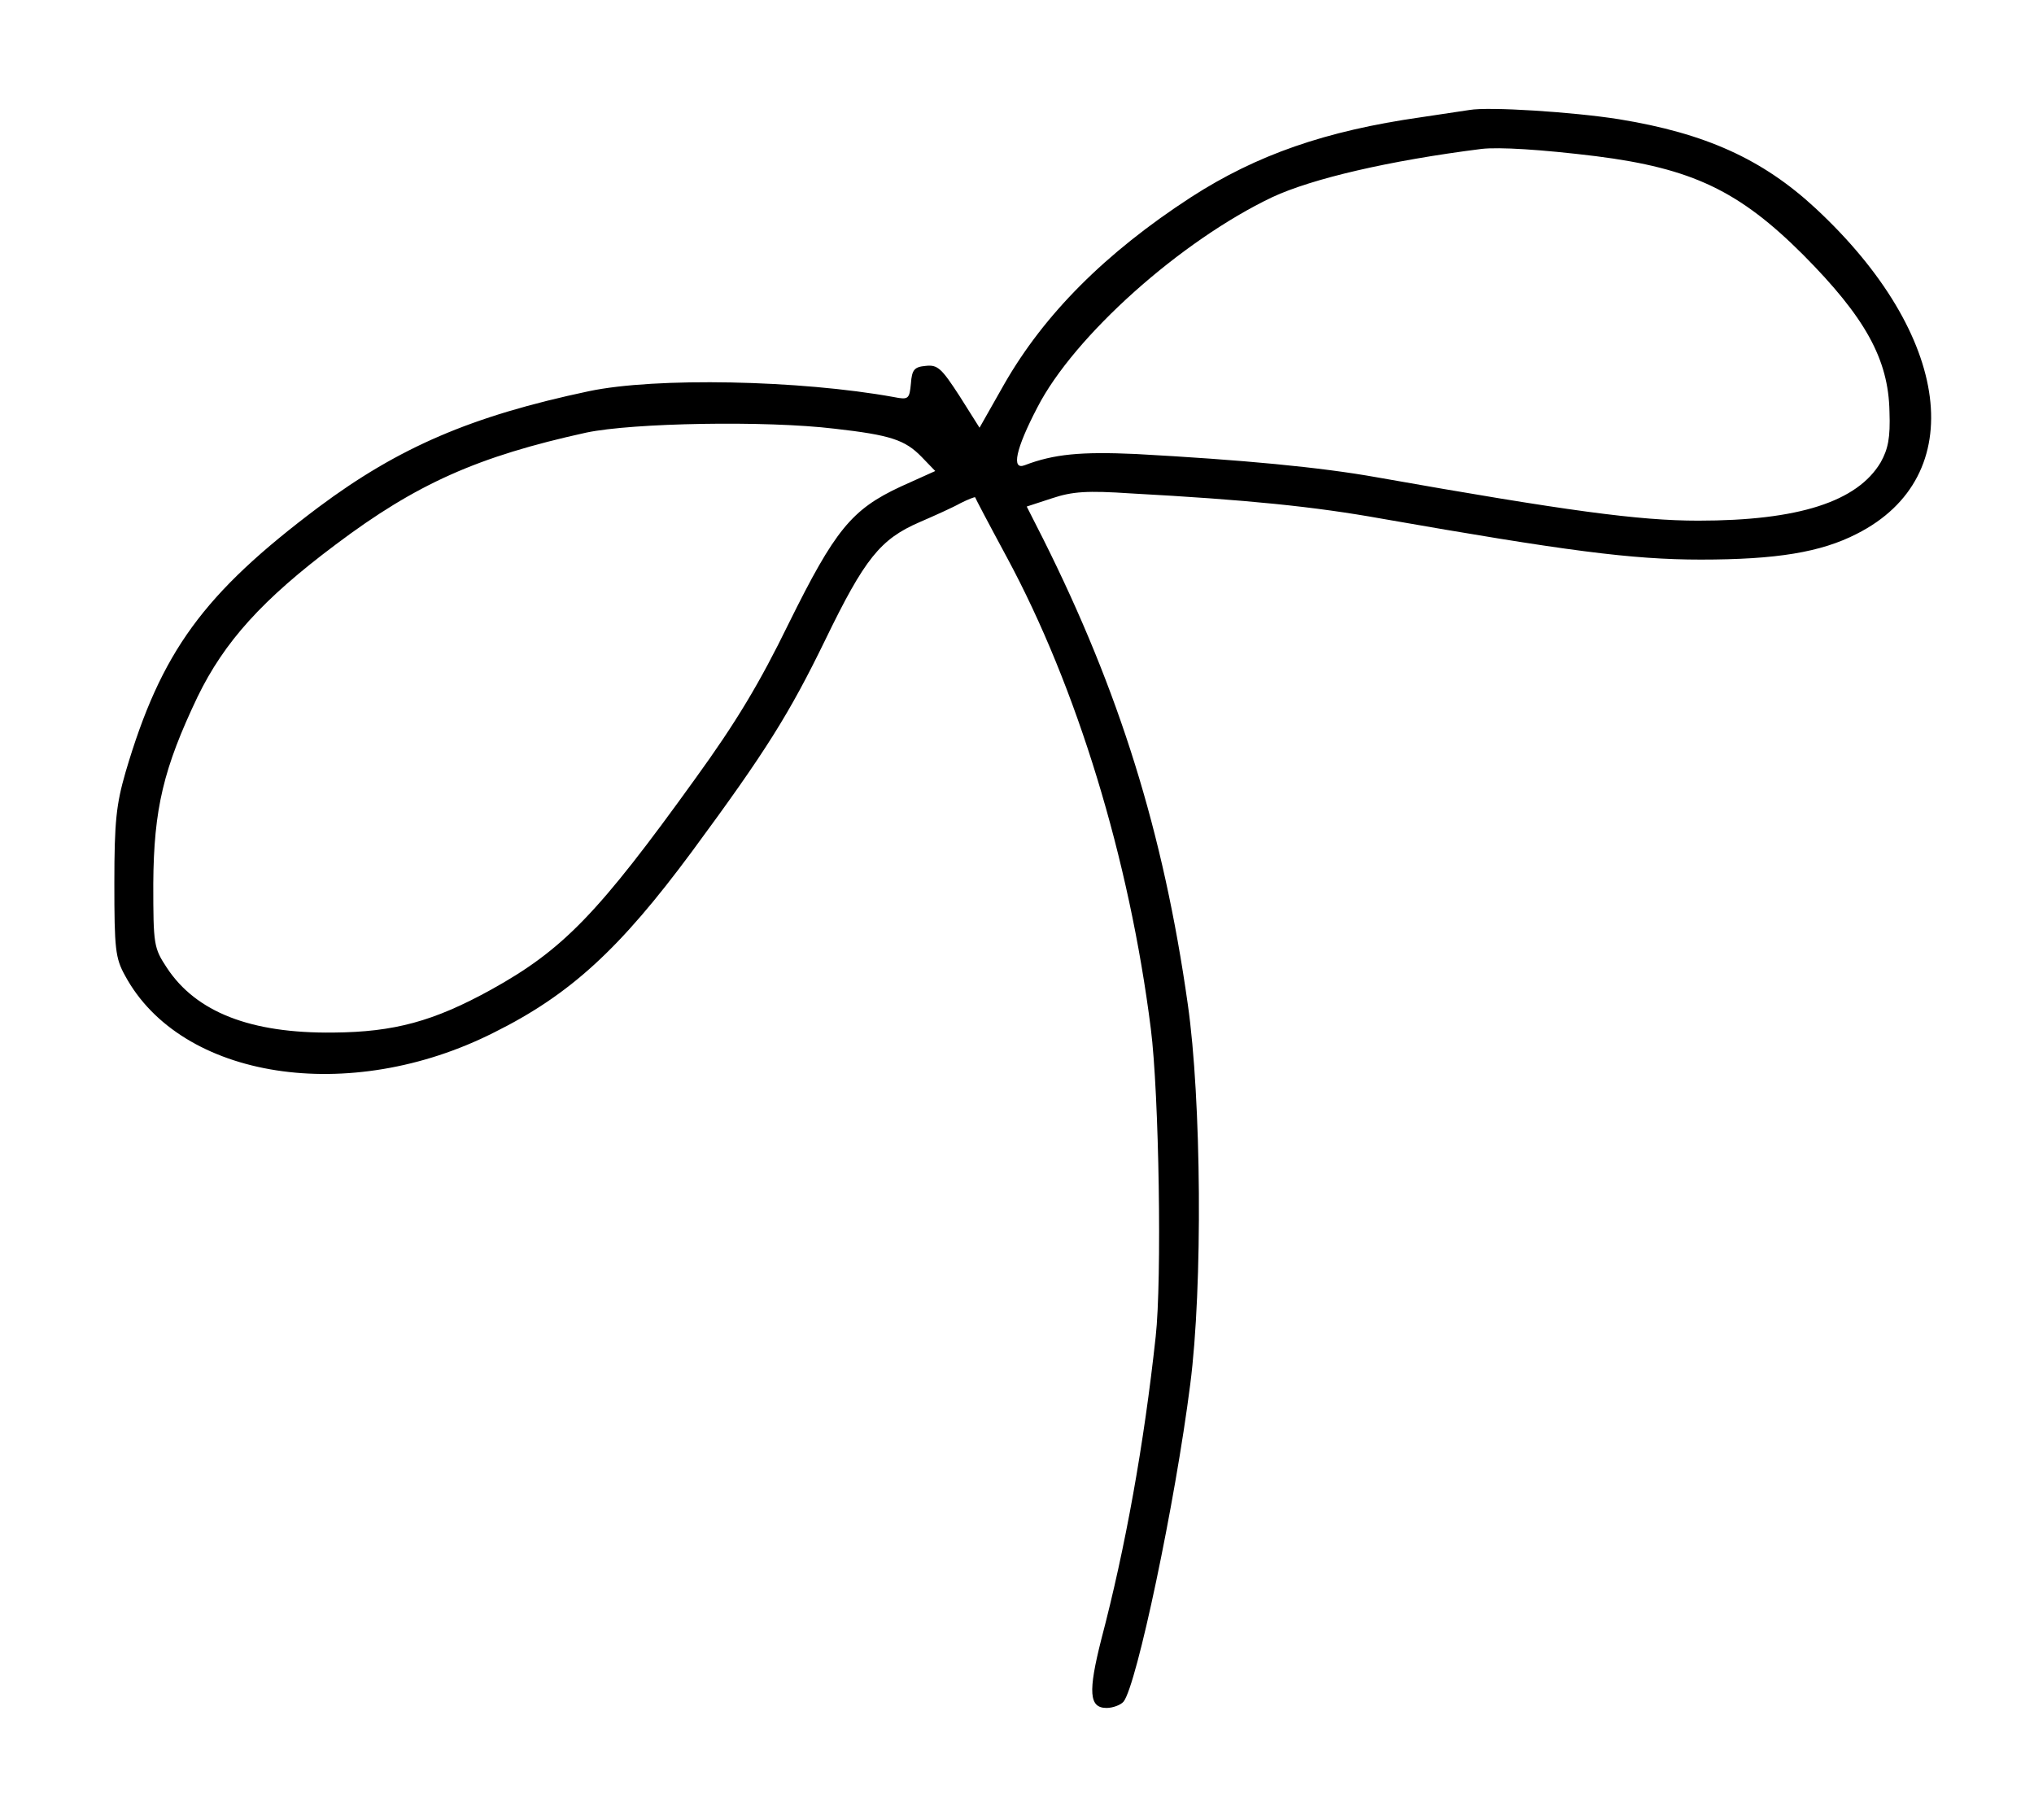
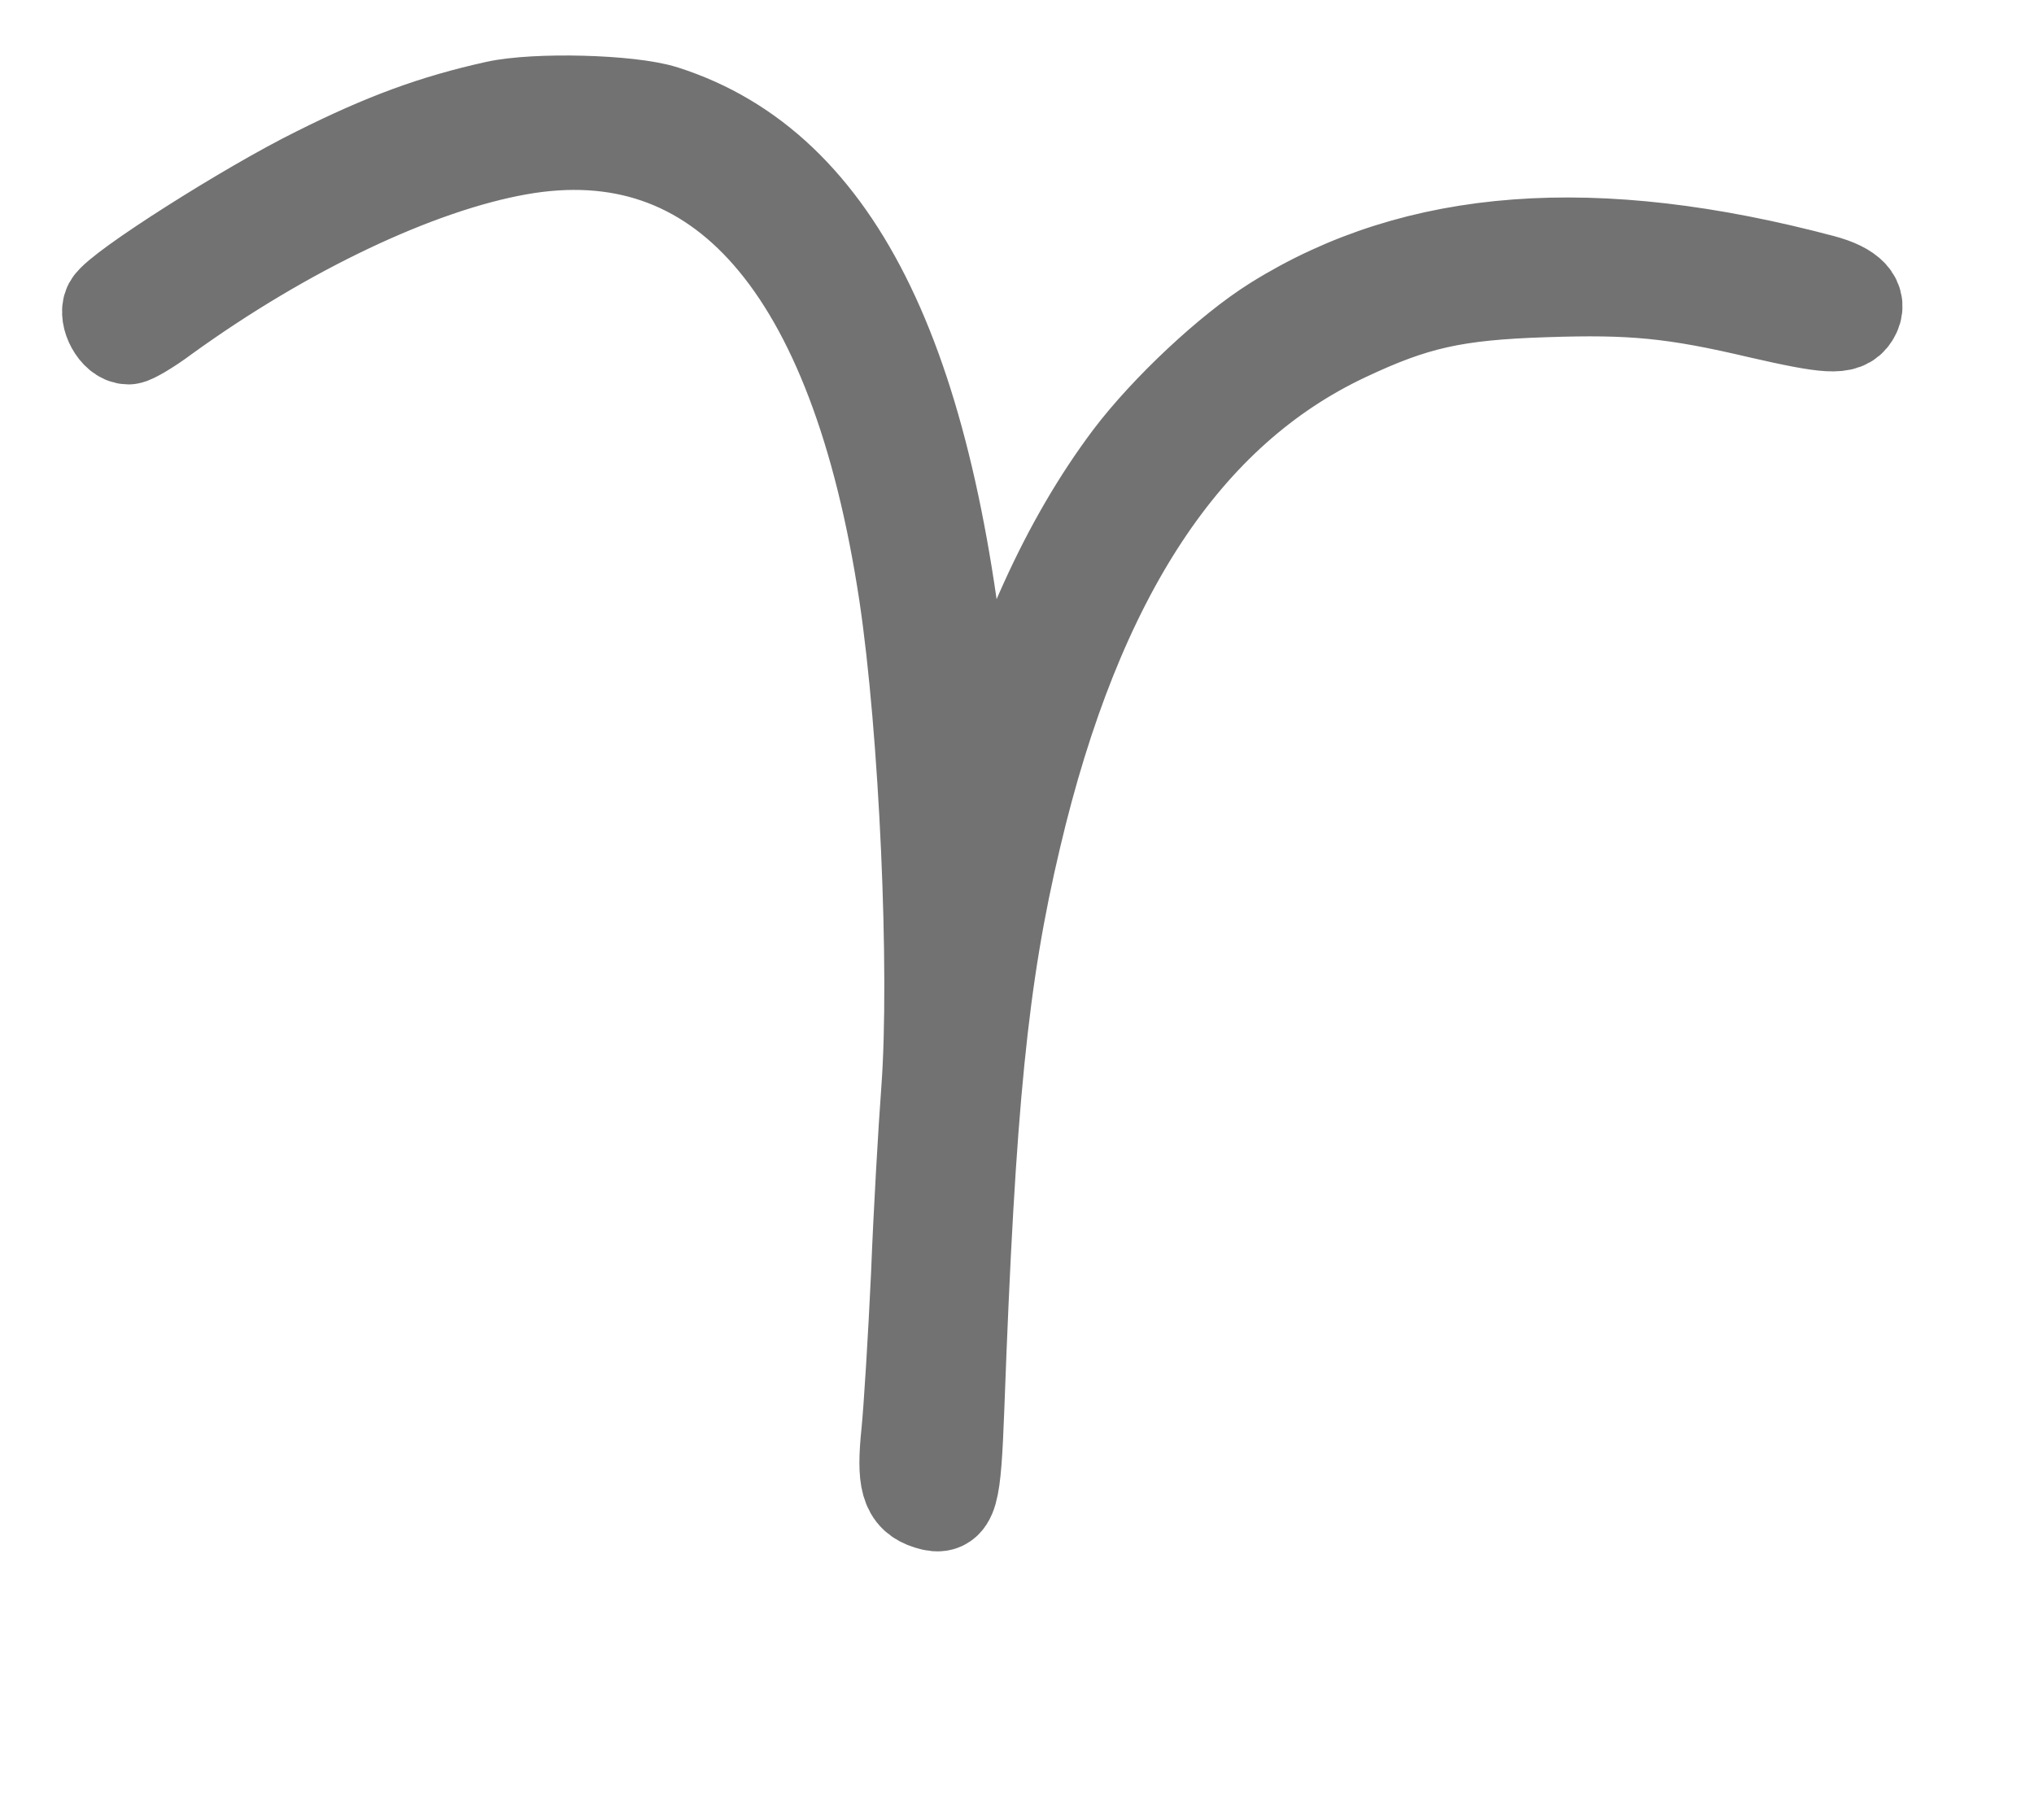
- <svg xmlns="http://www.w3.org/2000/svg" width="418pt" height="374pt" version="1.0" viewBox="0 0 418 374">
-   <g transform="translate(0 374) scale(.1 -.1)">
-     <path d="m3020 3514c-14-2-59-9-100-15-196-28-337-77-472-164-177-115-302-241-384-384l-51-90-41 65c-37 57-45 65-70 62-23-2-28-8-30-36-3-32-5-34-35-28-193 35-490 41-627 12-241-51-390-115-555-238-237-178-324-297-397-545-19-66-23-101-23-228 0-135 2-154 22-190 115-213 461-267 758-117 157 78 259 172 407 372 152 206 200 283 274 435 81 167 113 207 194 242 30 13 68 30 84 39 16 8 29 13 30 12 1-3 24-47 65-123 144-267 252-620 296-969 17-133 23-517 10-633-24-221-62-433-112-623-27-107-25-140 11-140 13 0 29 6 35 13 27 34 106 408 137 652 26 201 23 586-5 781-50 354-141 644-297 956l-34 67 52 17c42 14 72 16 162 10 239-13 377-27 516-52 377-66 513-84 655-84 156 0 247 15 321 53 233 118 195 409-85 669-109 101-226 154-404 183-95 15-267 26-307 19zm260-95c197-25 294-71 426-203 127-128 175-214 177-322 2-54-3-77-18-104-48-81-169-120-375-120-122 0-270 20-660 89-117 21-277 36-496 48-112 5-168 0-228-23-28-11-19 33 26 119 75 146 294 342 483 432 82 38 240 75 430 99 36 4 121-1 235-15zm-1565-560c115-13 145-23 179-58l28-29-71-32c-101-47-135-89-230-281-60-123-108-203-192-319-200-278-272-352-420-434-118-65-199-87-324-88-170-2-282 42-342 133-27 41-28 47-28 173 1 154 21 237 91 384 55 113 133 200 284 313 166 125 292 181 515 230 95 20 369 25 510 8z" />
-   </g>
+ <svg xmlns="http://www.w3.org/2000/svg" version="1.0" viewBox="0 0 418 374">
+   <path d="M102 22.5C89.4 25.3 79.3 29 65.5 35.9 51.1 43 24.7 59.8 23 62.9c-1 2 1.2 6.1 3.4 6.1.6 0 3.9-1.9 7.1-4.3 24.9-18 52.1-30.9 72.9-34.6 42-7.5 69.9 24.5 80.1 91.9 4.2 28.1 6.4 77.6 4.6 102-.6 8-1.6 25.1-2.1 38-.6 12.9-1.5 27.5-2 32.5-1 9.7-.2 12.7 4 14 4.1 1.3 4.7-.6 5.4-19.2 2.3-62.9 4.9-88.6 11.7-117.3 12.7-54 35.1-87.9 68.2-103.5 14.2-6.7 22.5-8.6 41.3-9.2 17.7-.6 26.4.2 44.2 4.4 14 3.2 17.1 3.4 18.6 1 1.7-2.7-.4-5-6-6.5-46.7-12.4-83.1-9.7-112.1 8.4-9.3 5.8-22.3 18-29.7 27.8-12.9 17.2-22.9 39.3-30.2 66.6l-2.8 10.5-1.7-20.2C191.6 75.6 172 34.8 136.3 23.4c-6.9-2.2-26.2-2.7-34.3-.9z" style="stroke:#727272;stroke-width:20" />
</svg>
